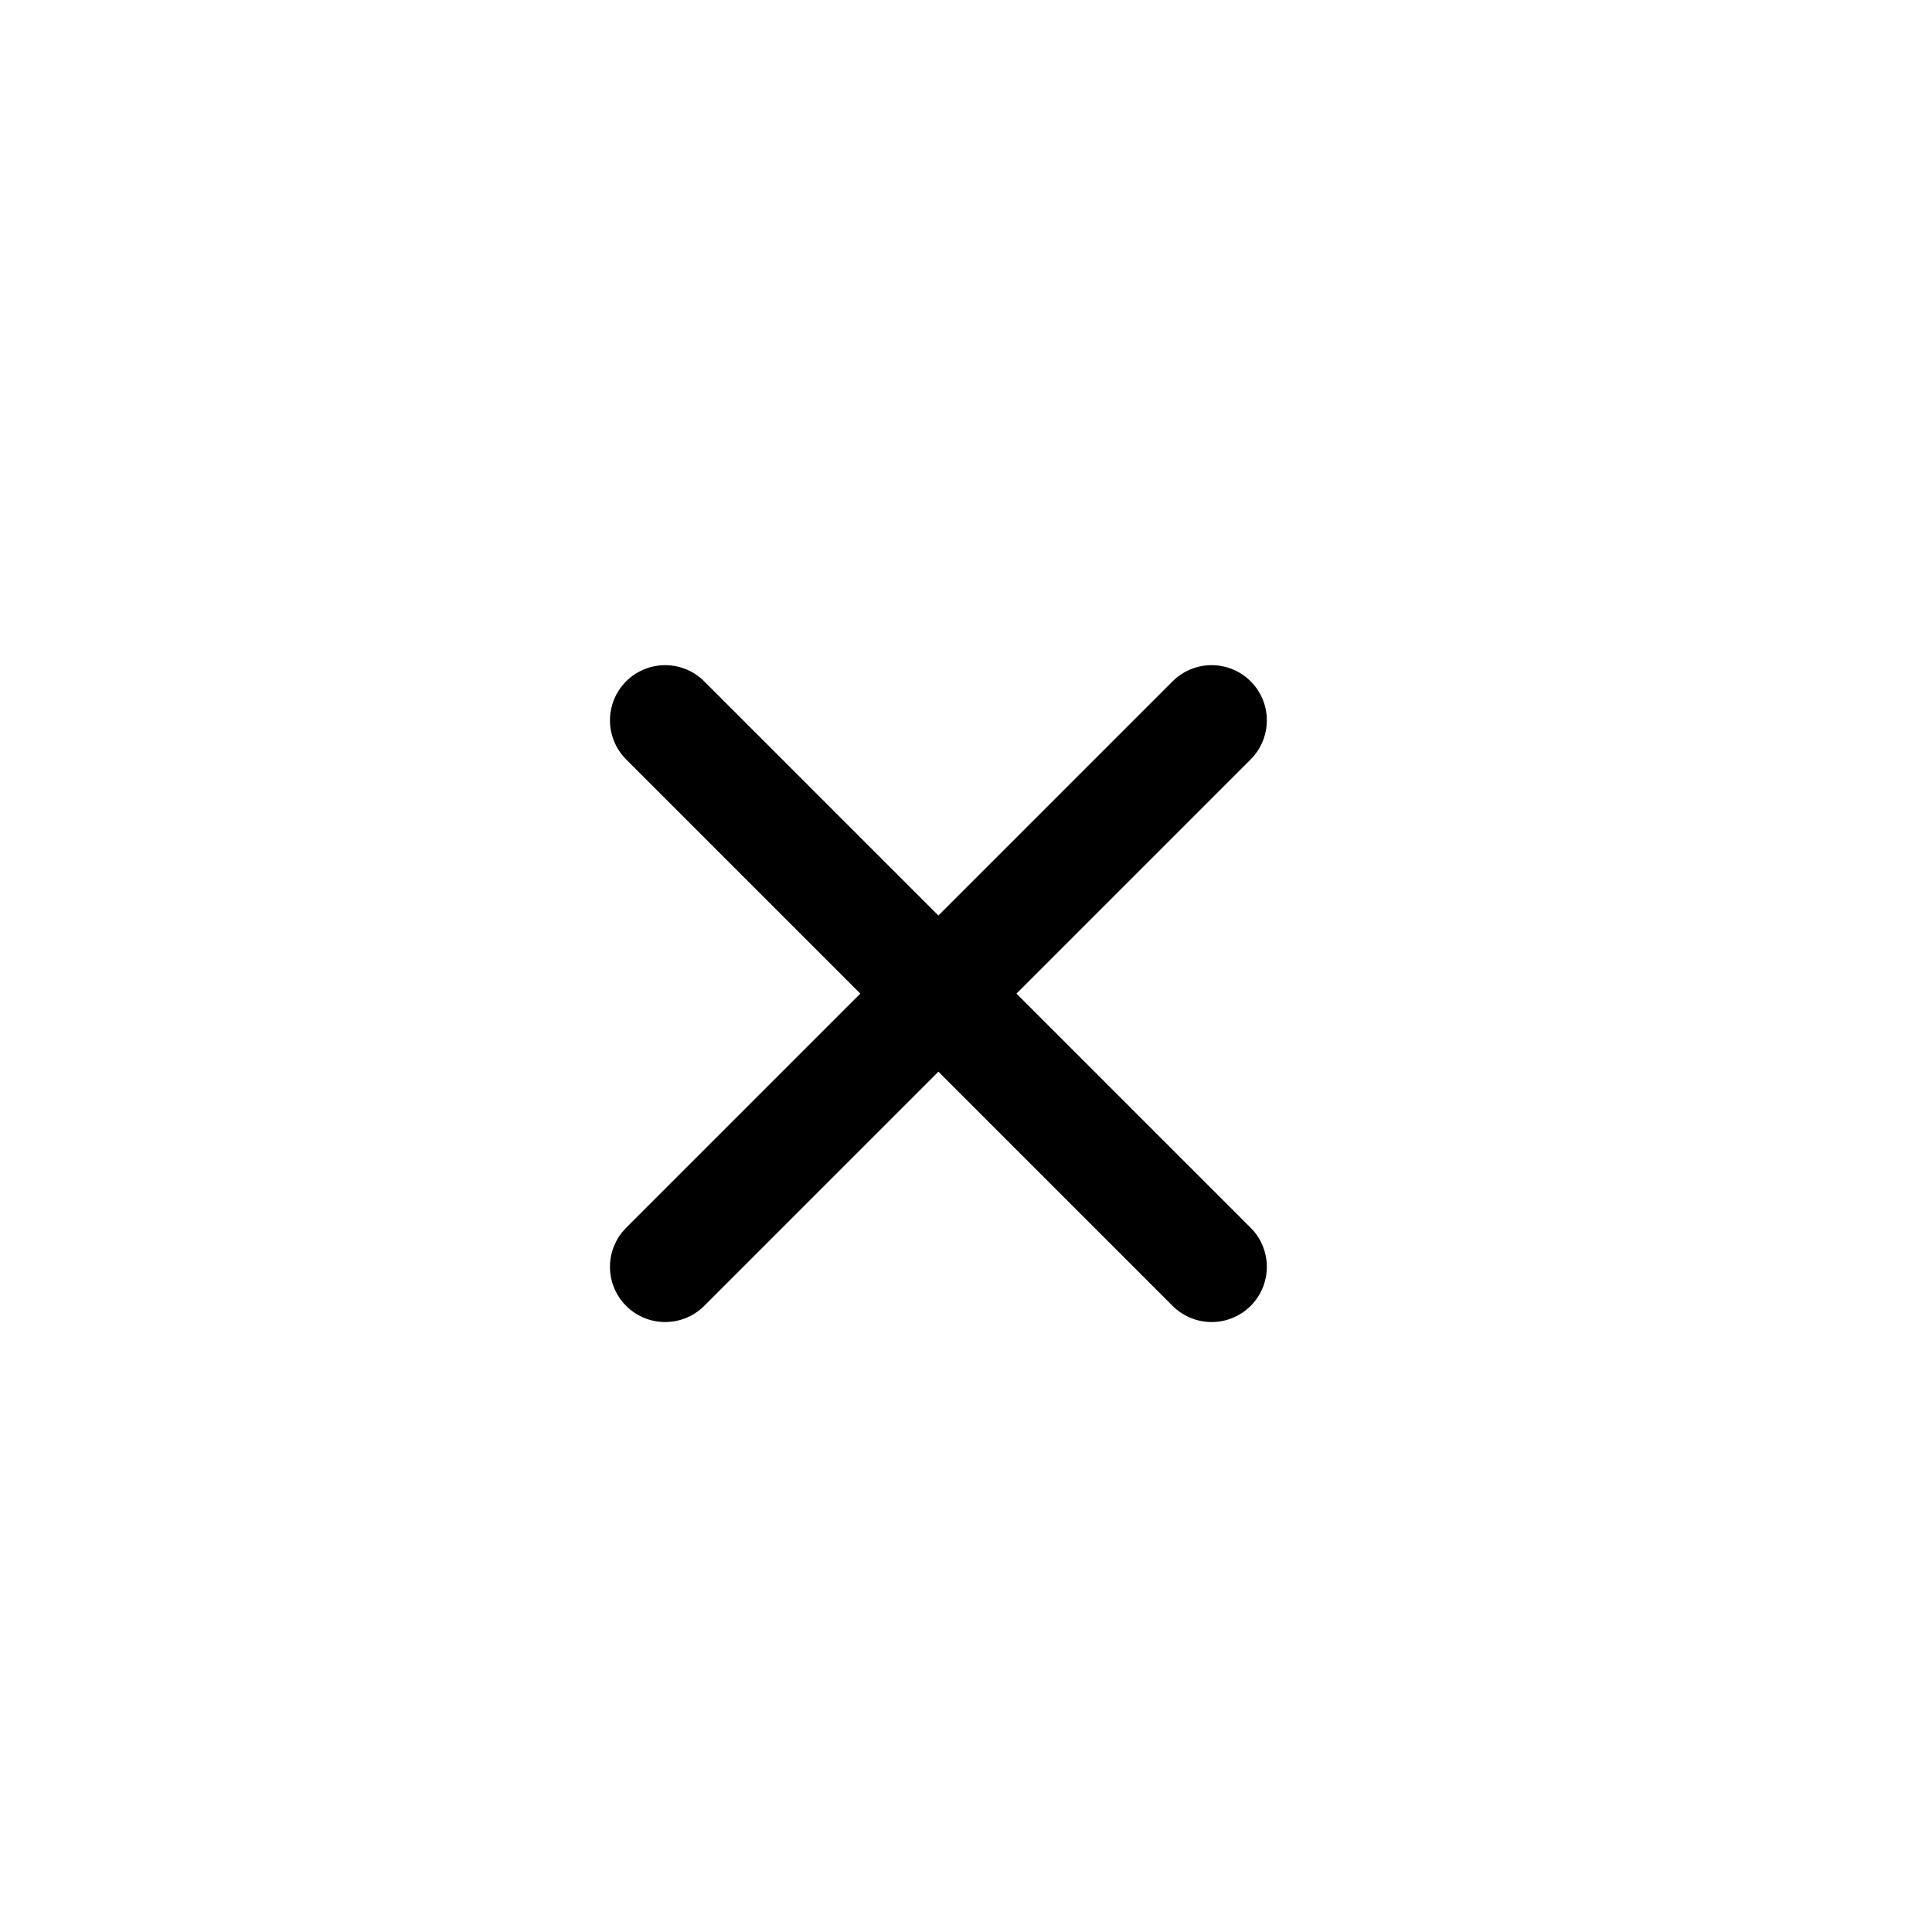
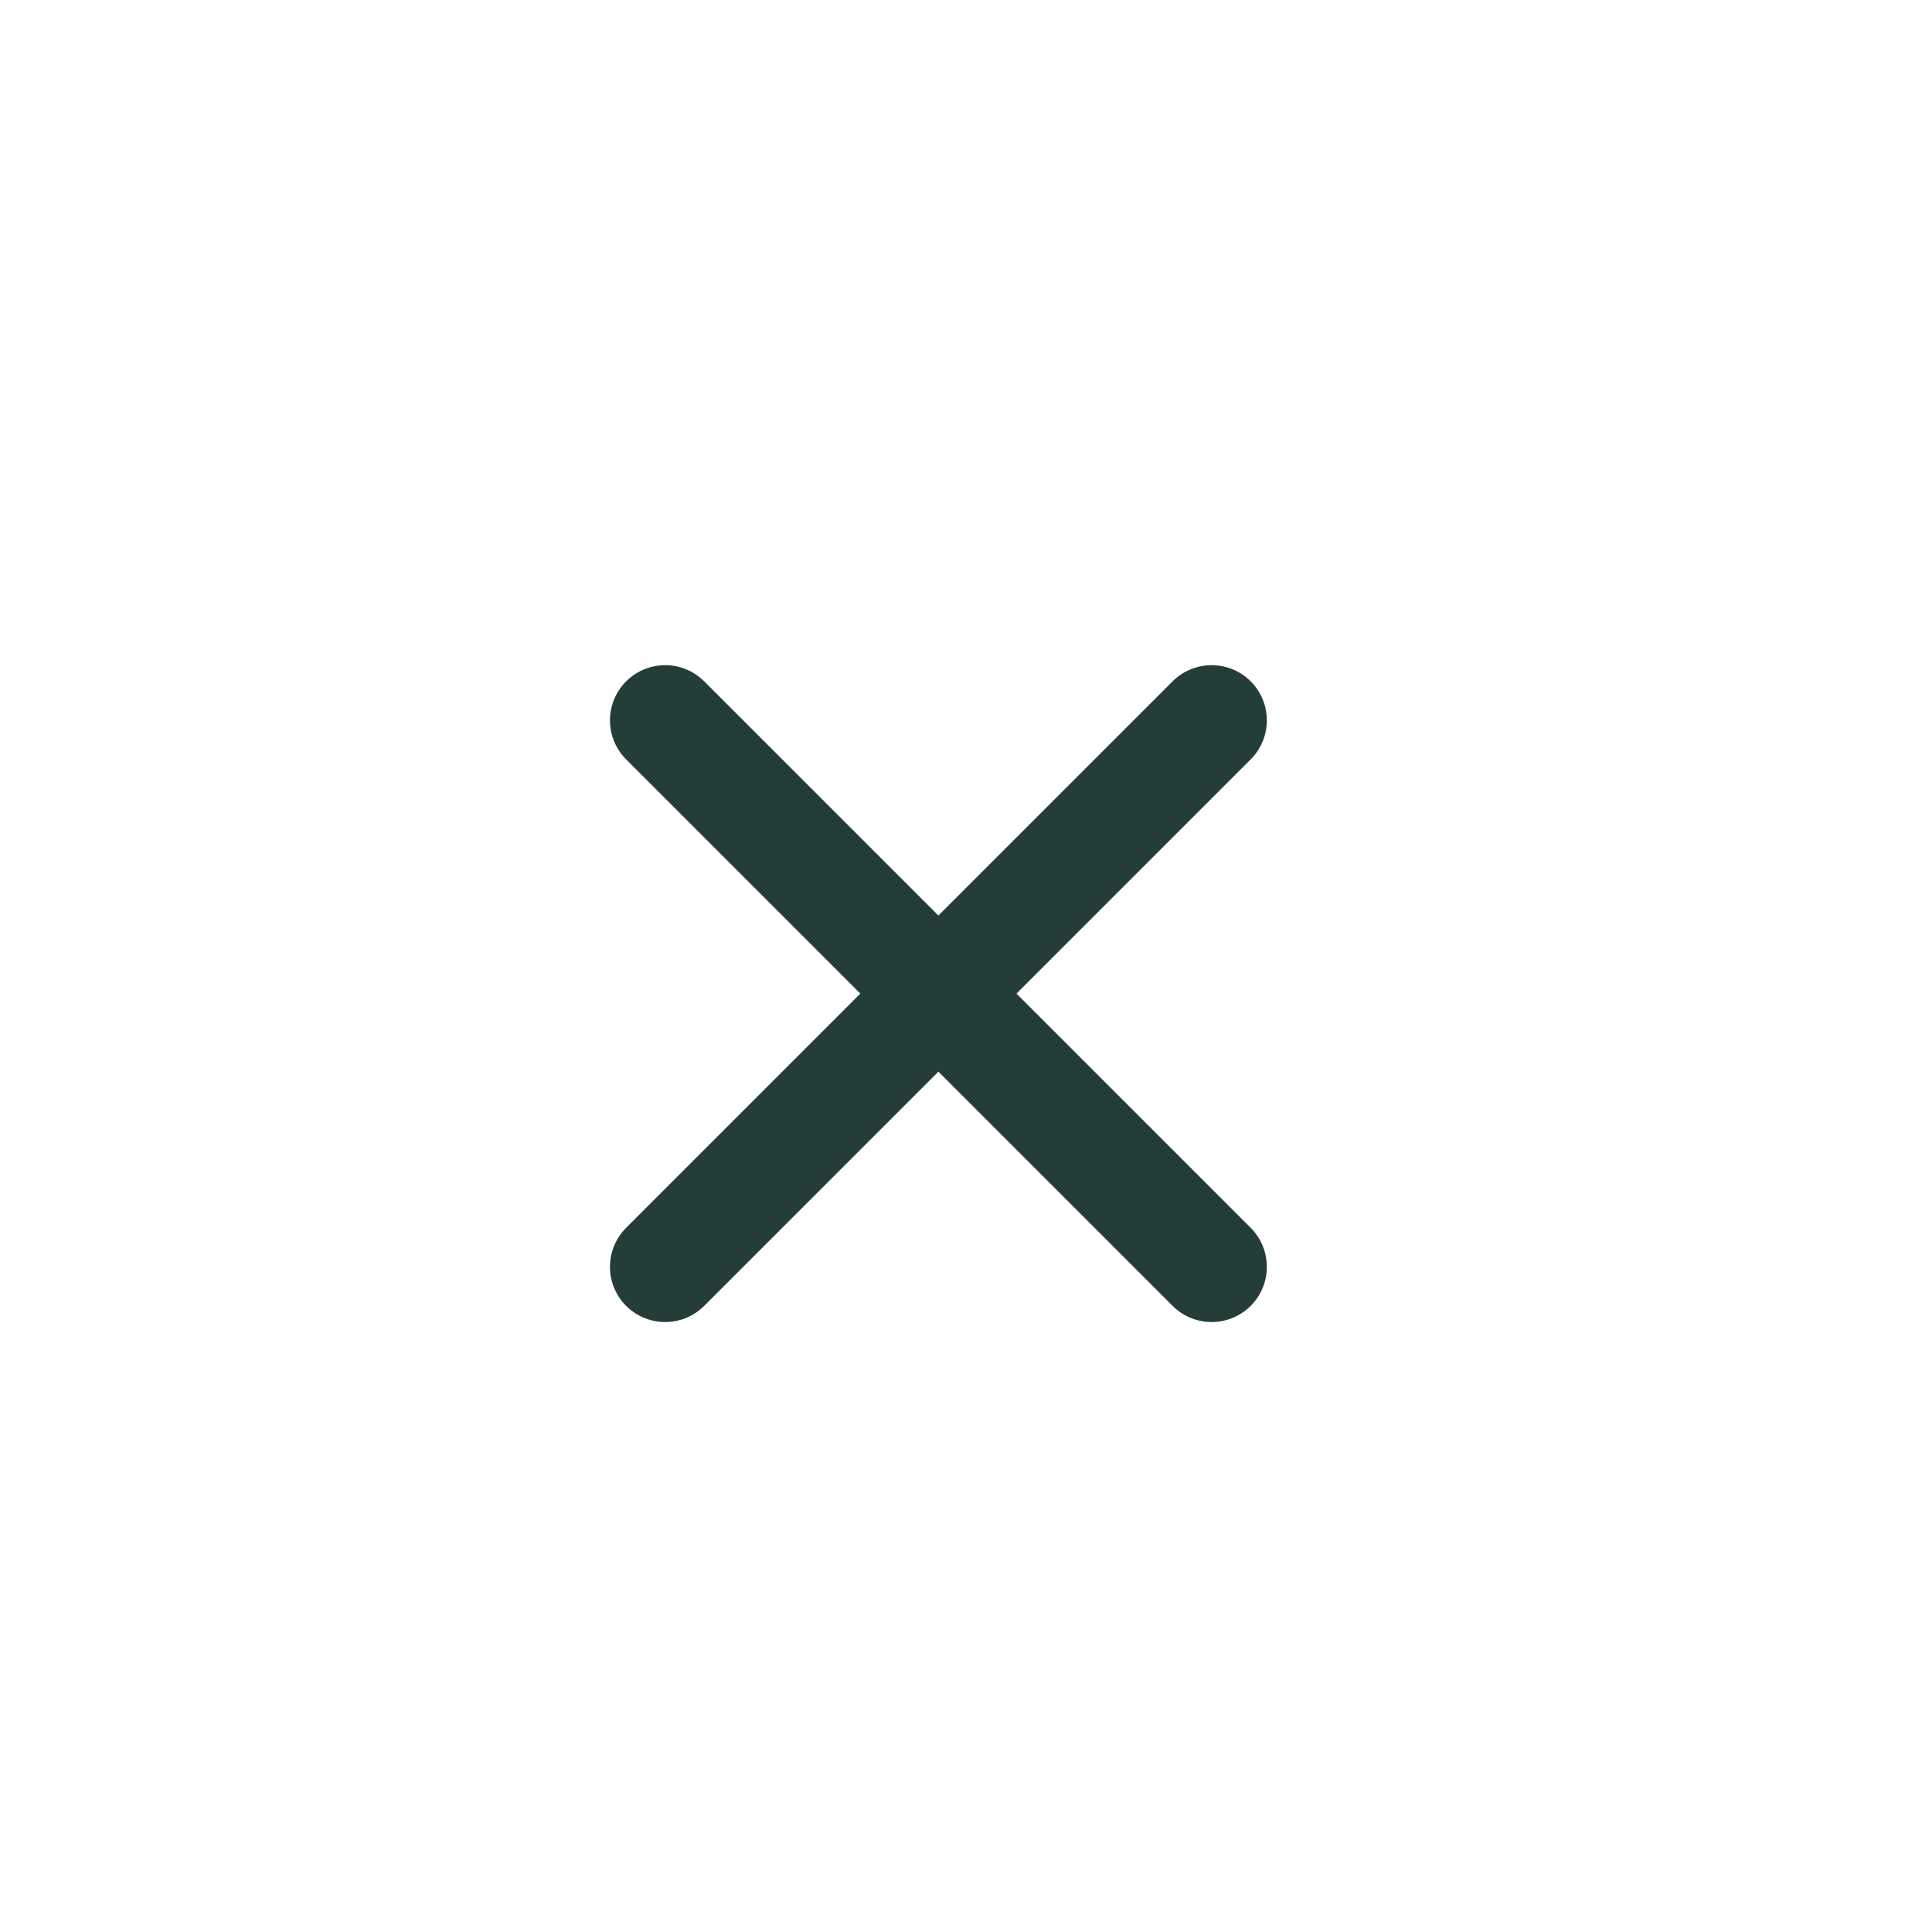
<svg xmlns="http://www.w3.org/2000/svg" width="35" height="35" fill="none">
-   <path d="M21.95 13.05l-9.9 9.9m0-9.9l9.9 9.9" stroke="#000" stroke-width="2" stroke-linecap="round" stroke-linejoin="round" />
+   <path d="M21.95 13.05l-9.9 9.9m0-9.9l9.9 9.9" stroke="#253D38" stroke-width="2" stroke-linecap="round" stroke-linejoin="round" />
</svg>
